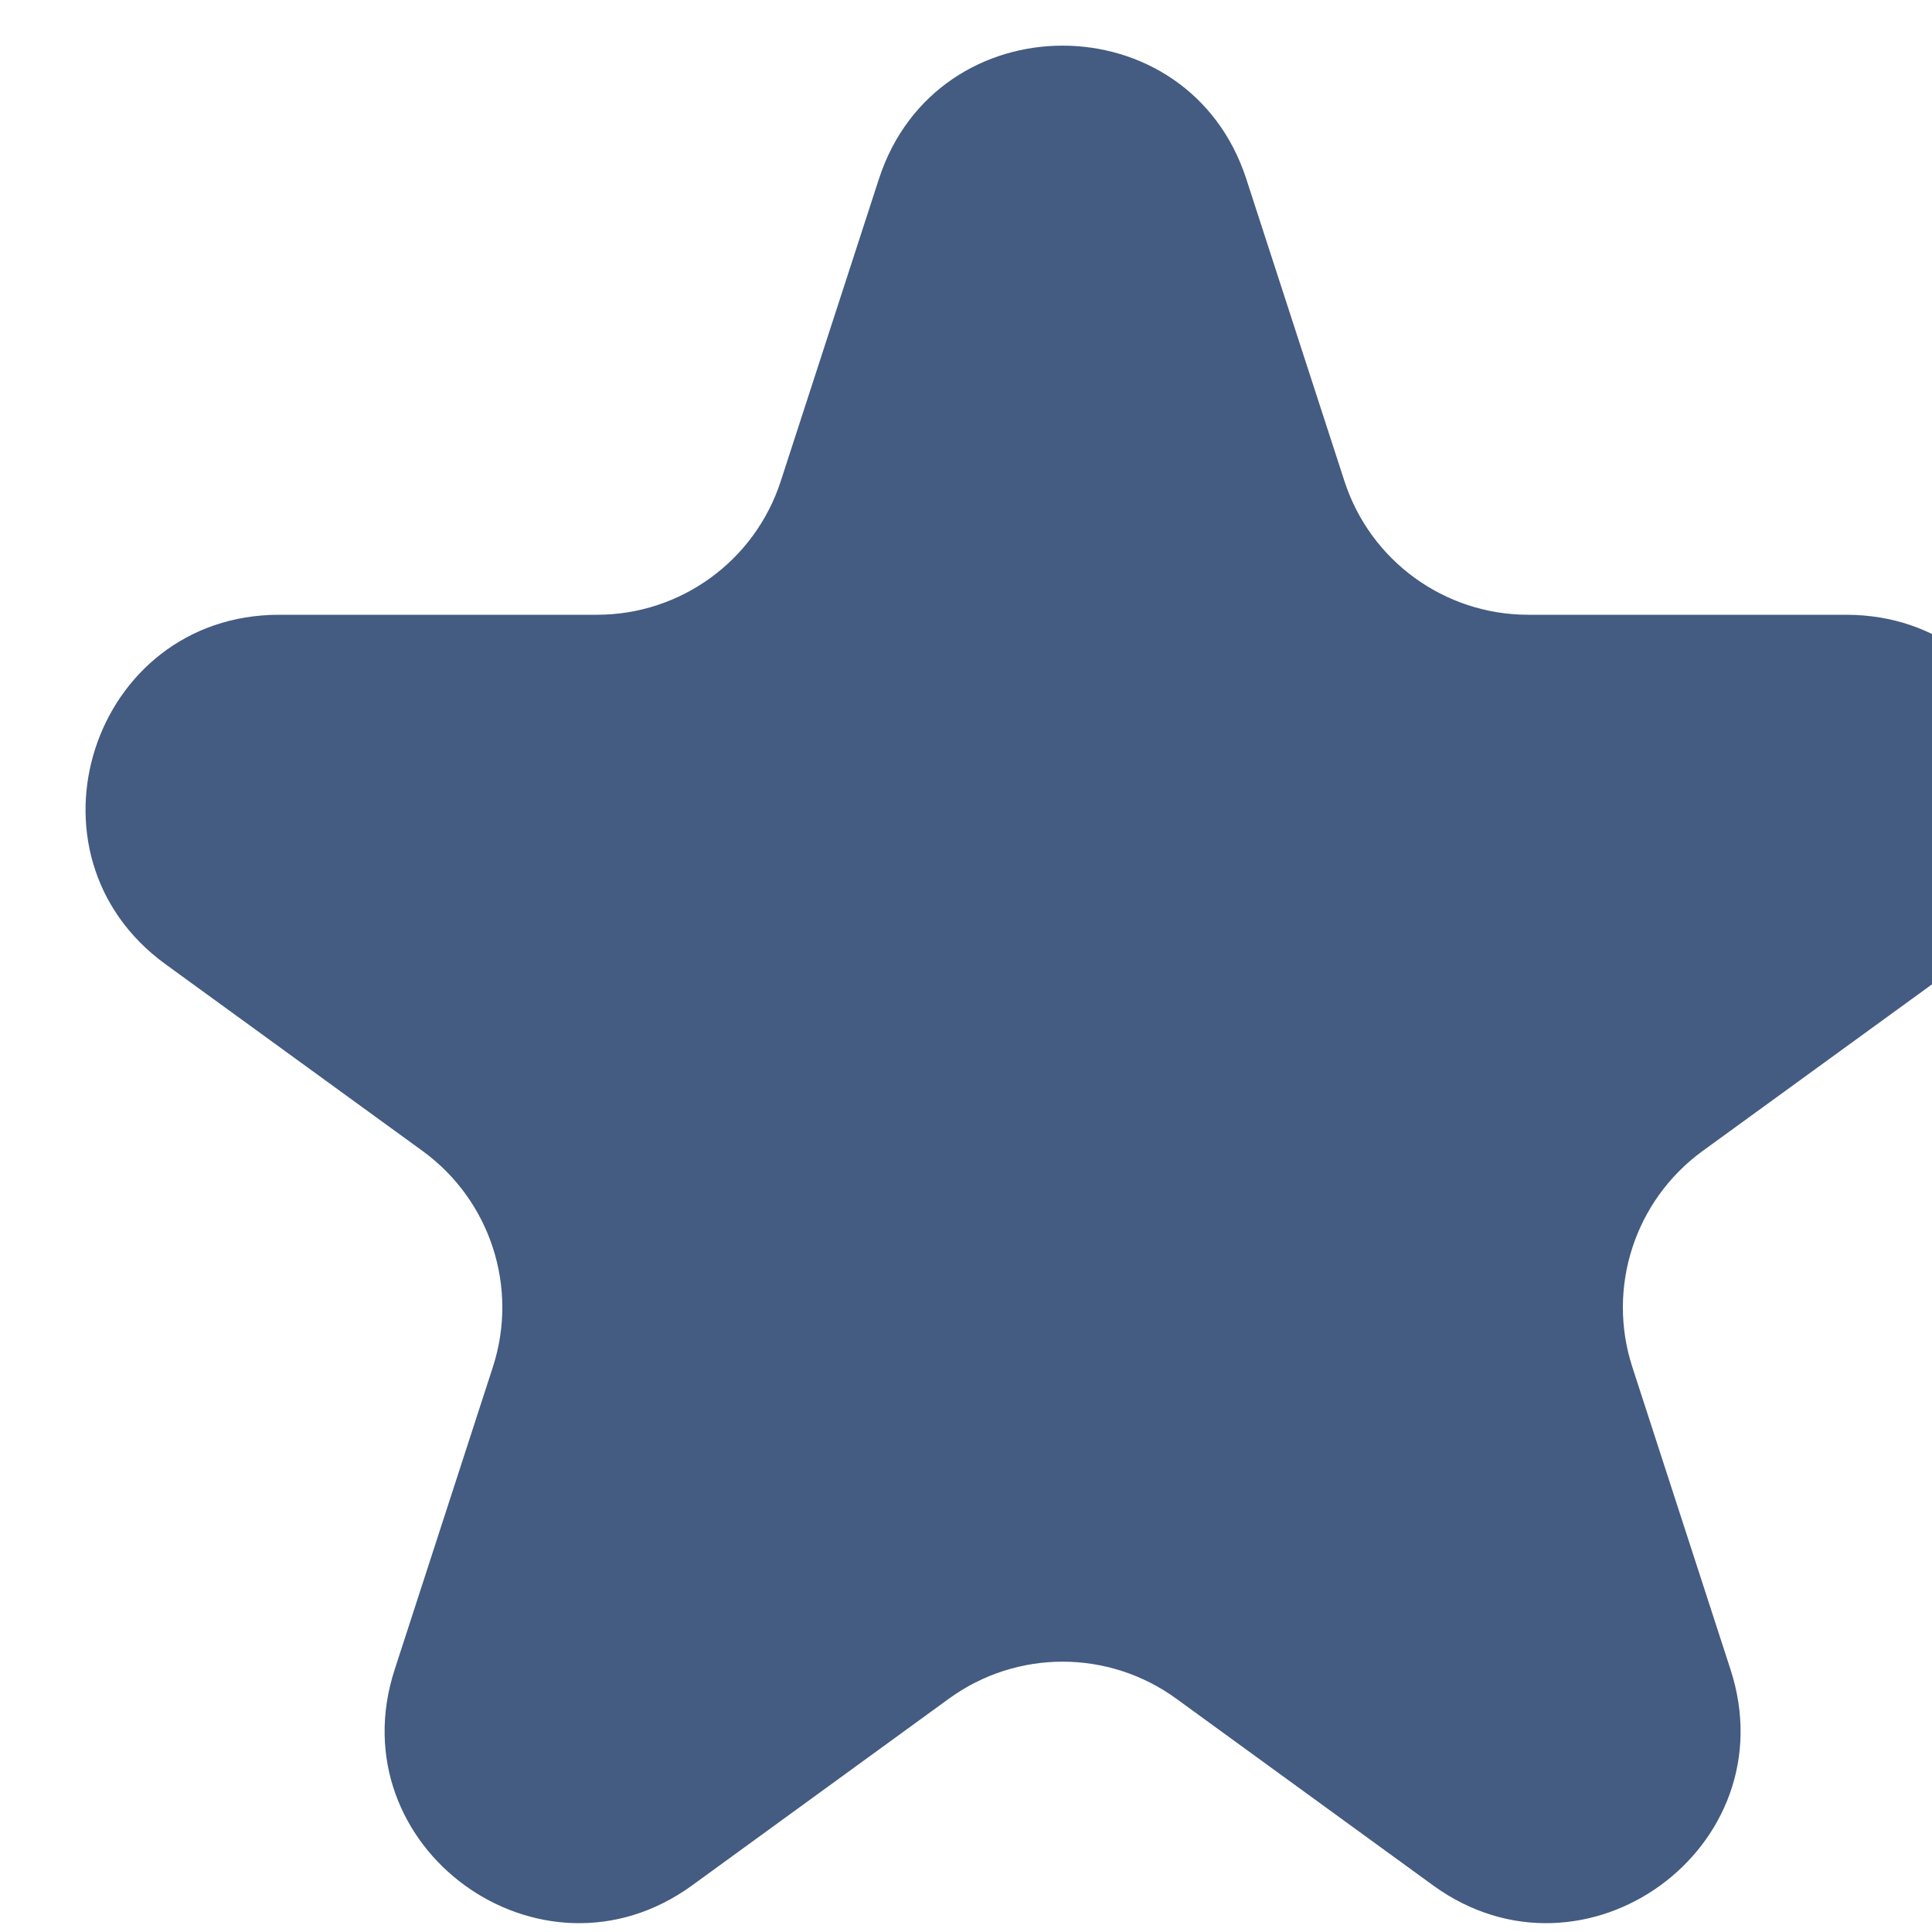
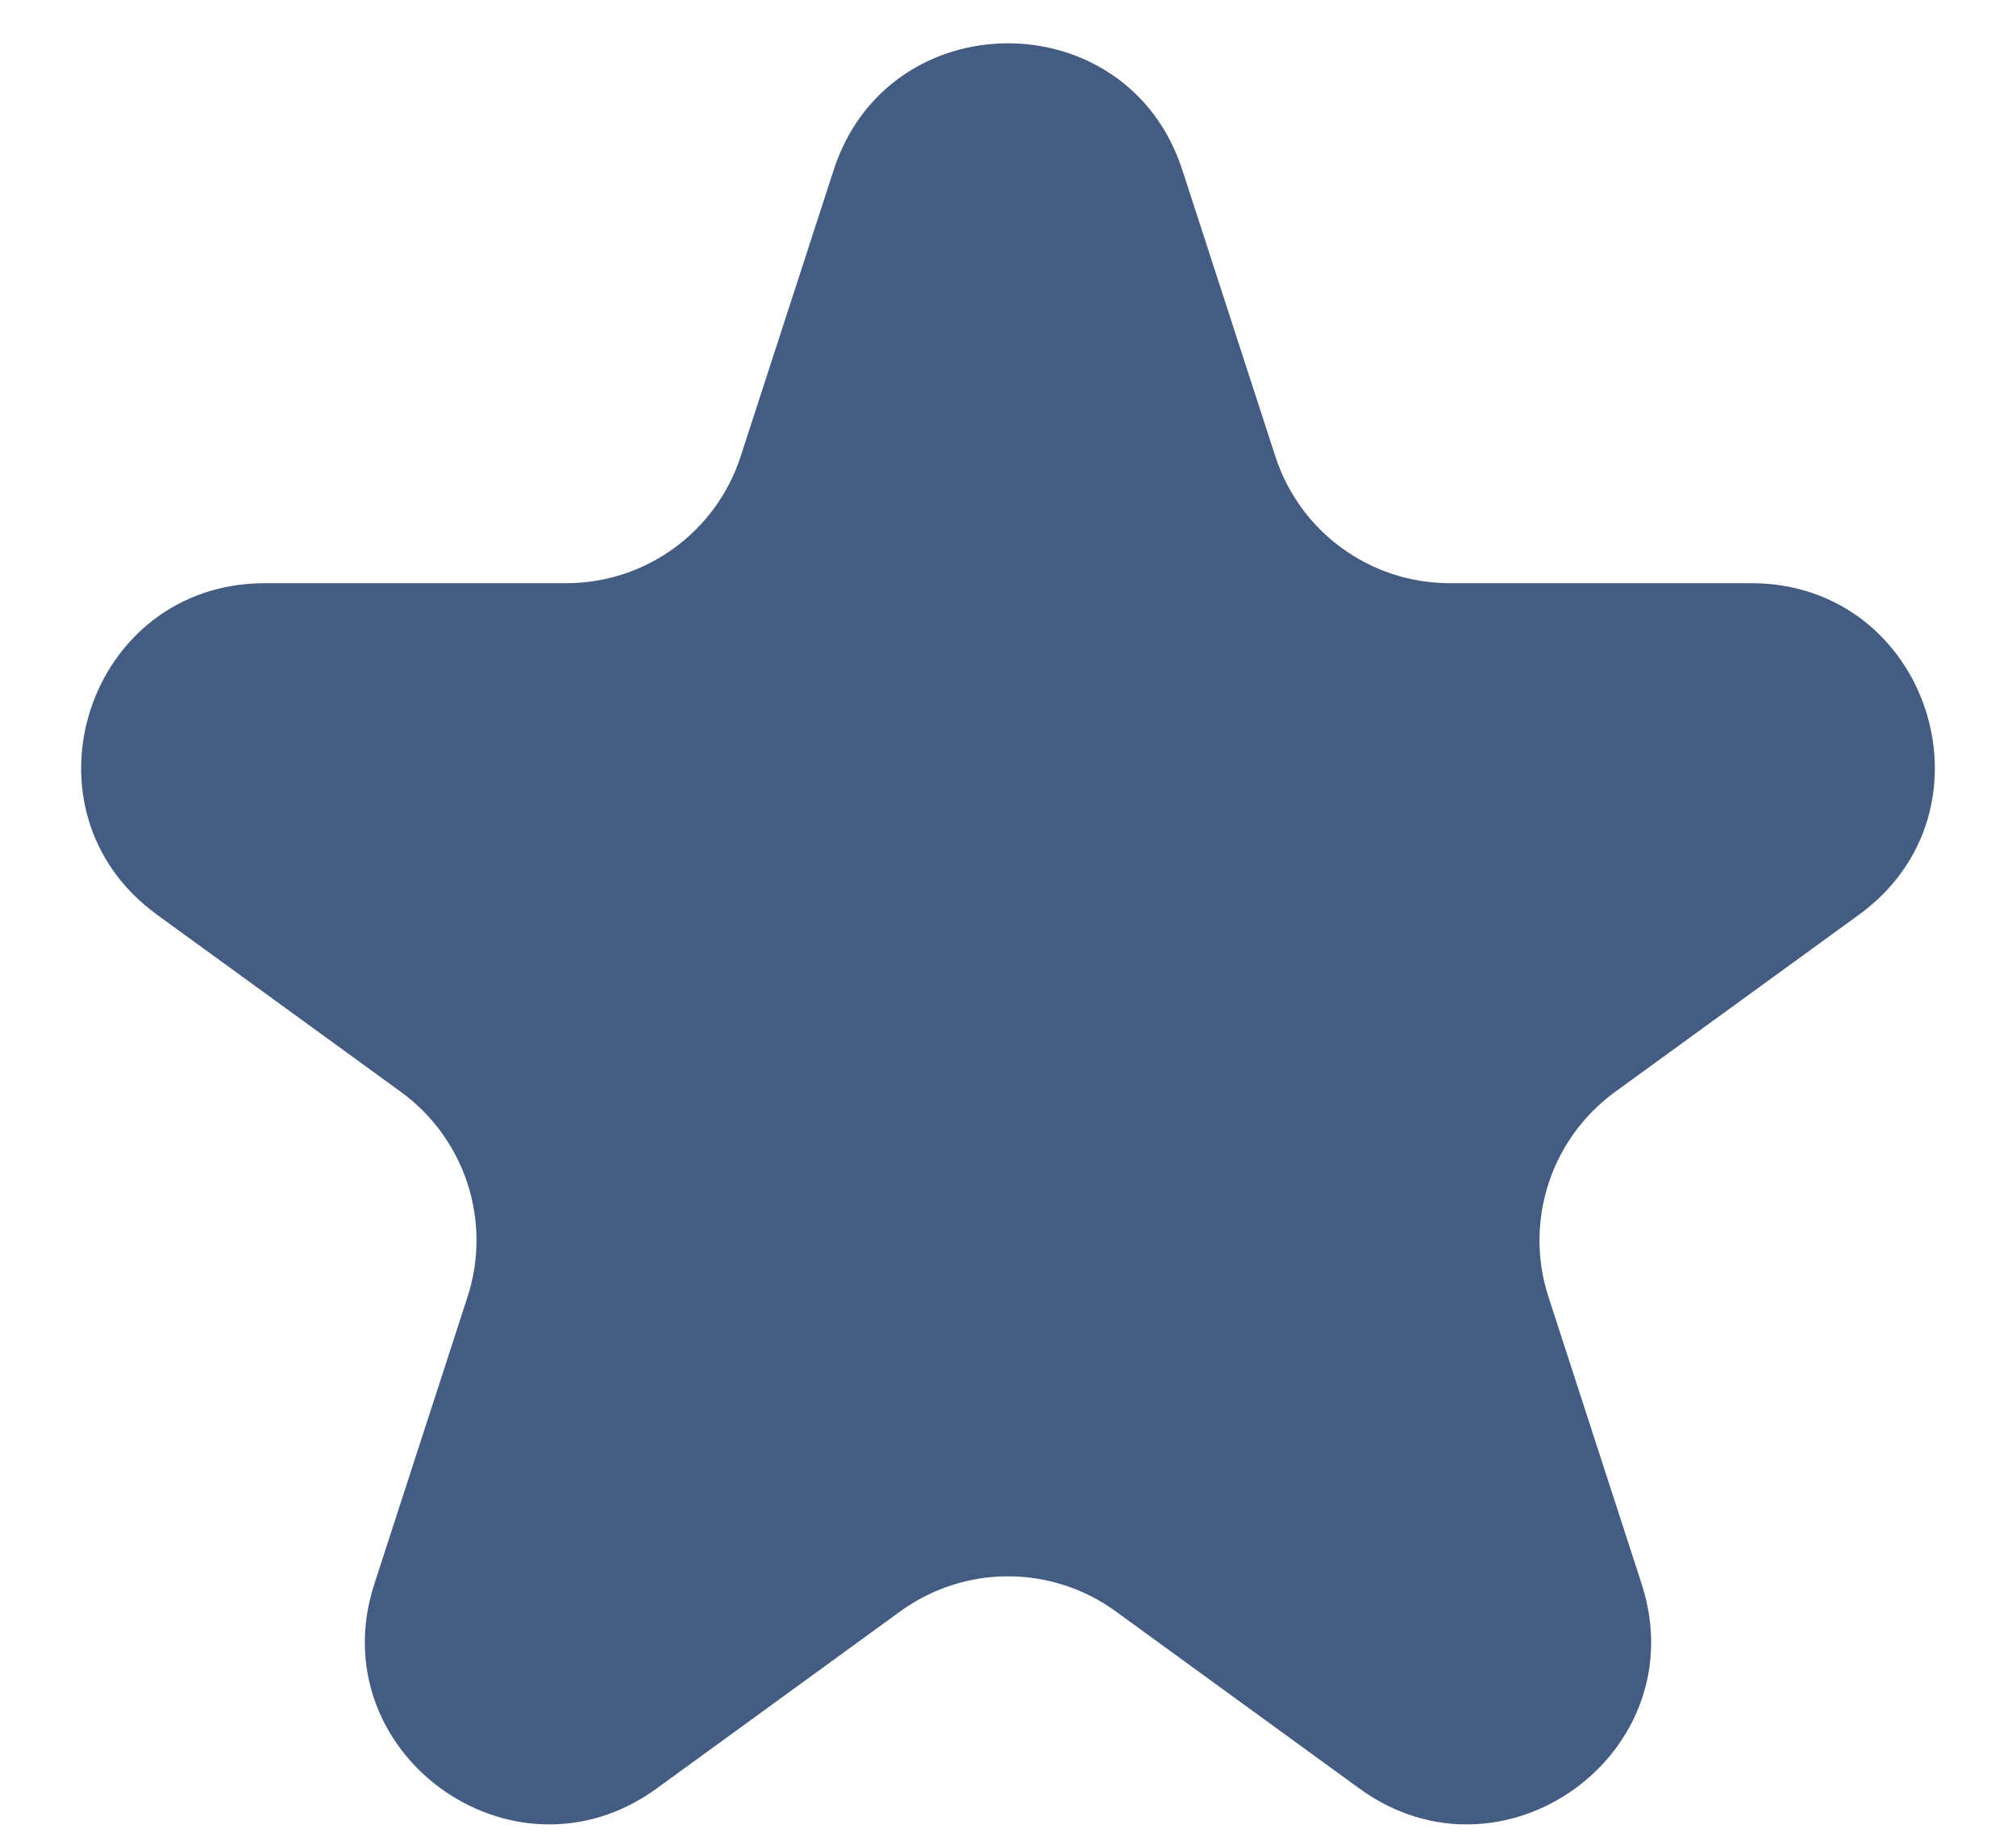
- <svg xmlns="http://www.w3.org/2000/svg" width="10" height="10" viewBox="0 0 10 10" fill="none">
+ <svg xmlns="http://www.w3.org/2000/svg" width="11" height="10" viewBox="0 0 11 10" fill="none">
  <path d="M4.549 0.927C4.848 0.006 6.152 0.006 6.451 0.927L6.959 2.491C7.093 2.903 7.477 3.182 7.91 3.182H9.555C10.524 3.182 10.927 4.422 10.143 4.991L8.812 5.958C8.462 6.213 8.315 6.664 8.449 7.076L8.957 8.641C9.257 9.562 8.202 10.328 7.418 9.759L6.088 8.792C5.737 8.537 5.263 8.537 4.912 8.792L3.582 9.759C2.798 10.328 1.743 9.562 2.043 8.641L2.551 7.076C2.685 6.664 2.538 6.213 2.188 5.958L0.857 4.991C0.073 4.422 0.476 3.182 1.445 3.182H3.09C3.523 3.182 3.907 2.903 4.041 2.491L4.549 0.927Z" fill="#445B82" />
</svg>
